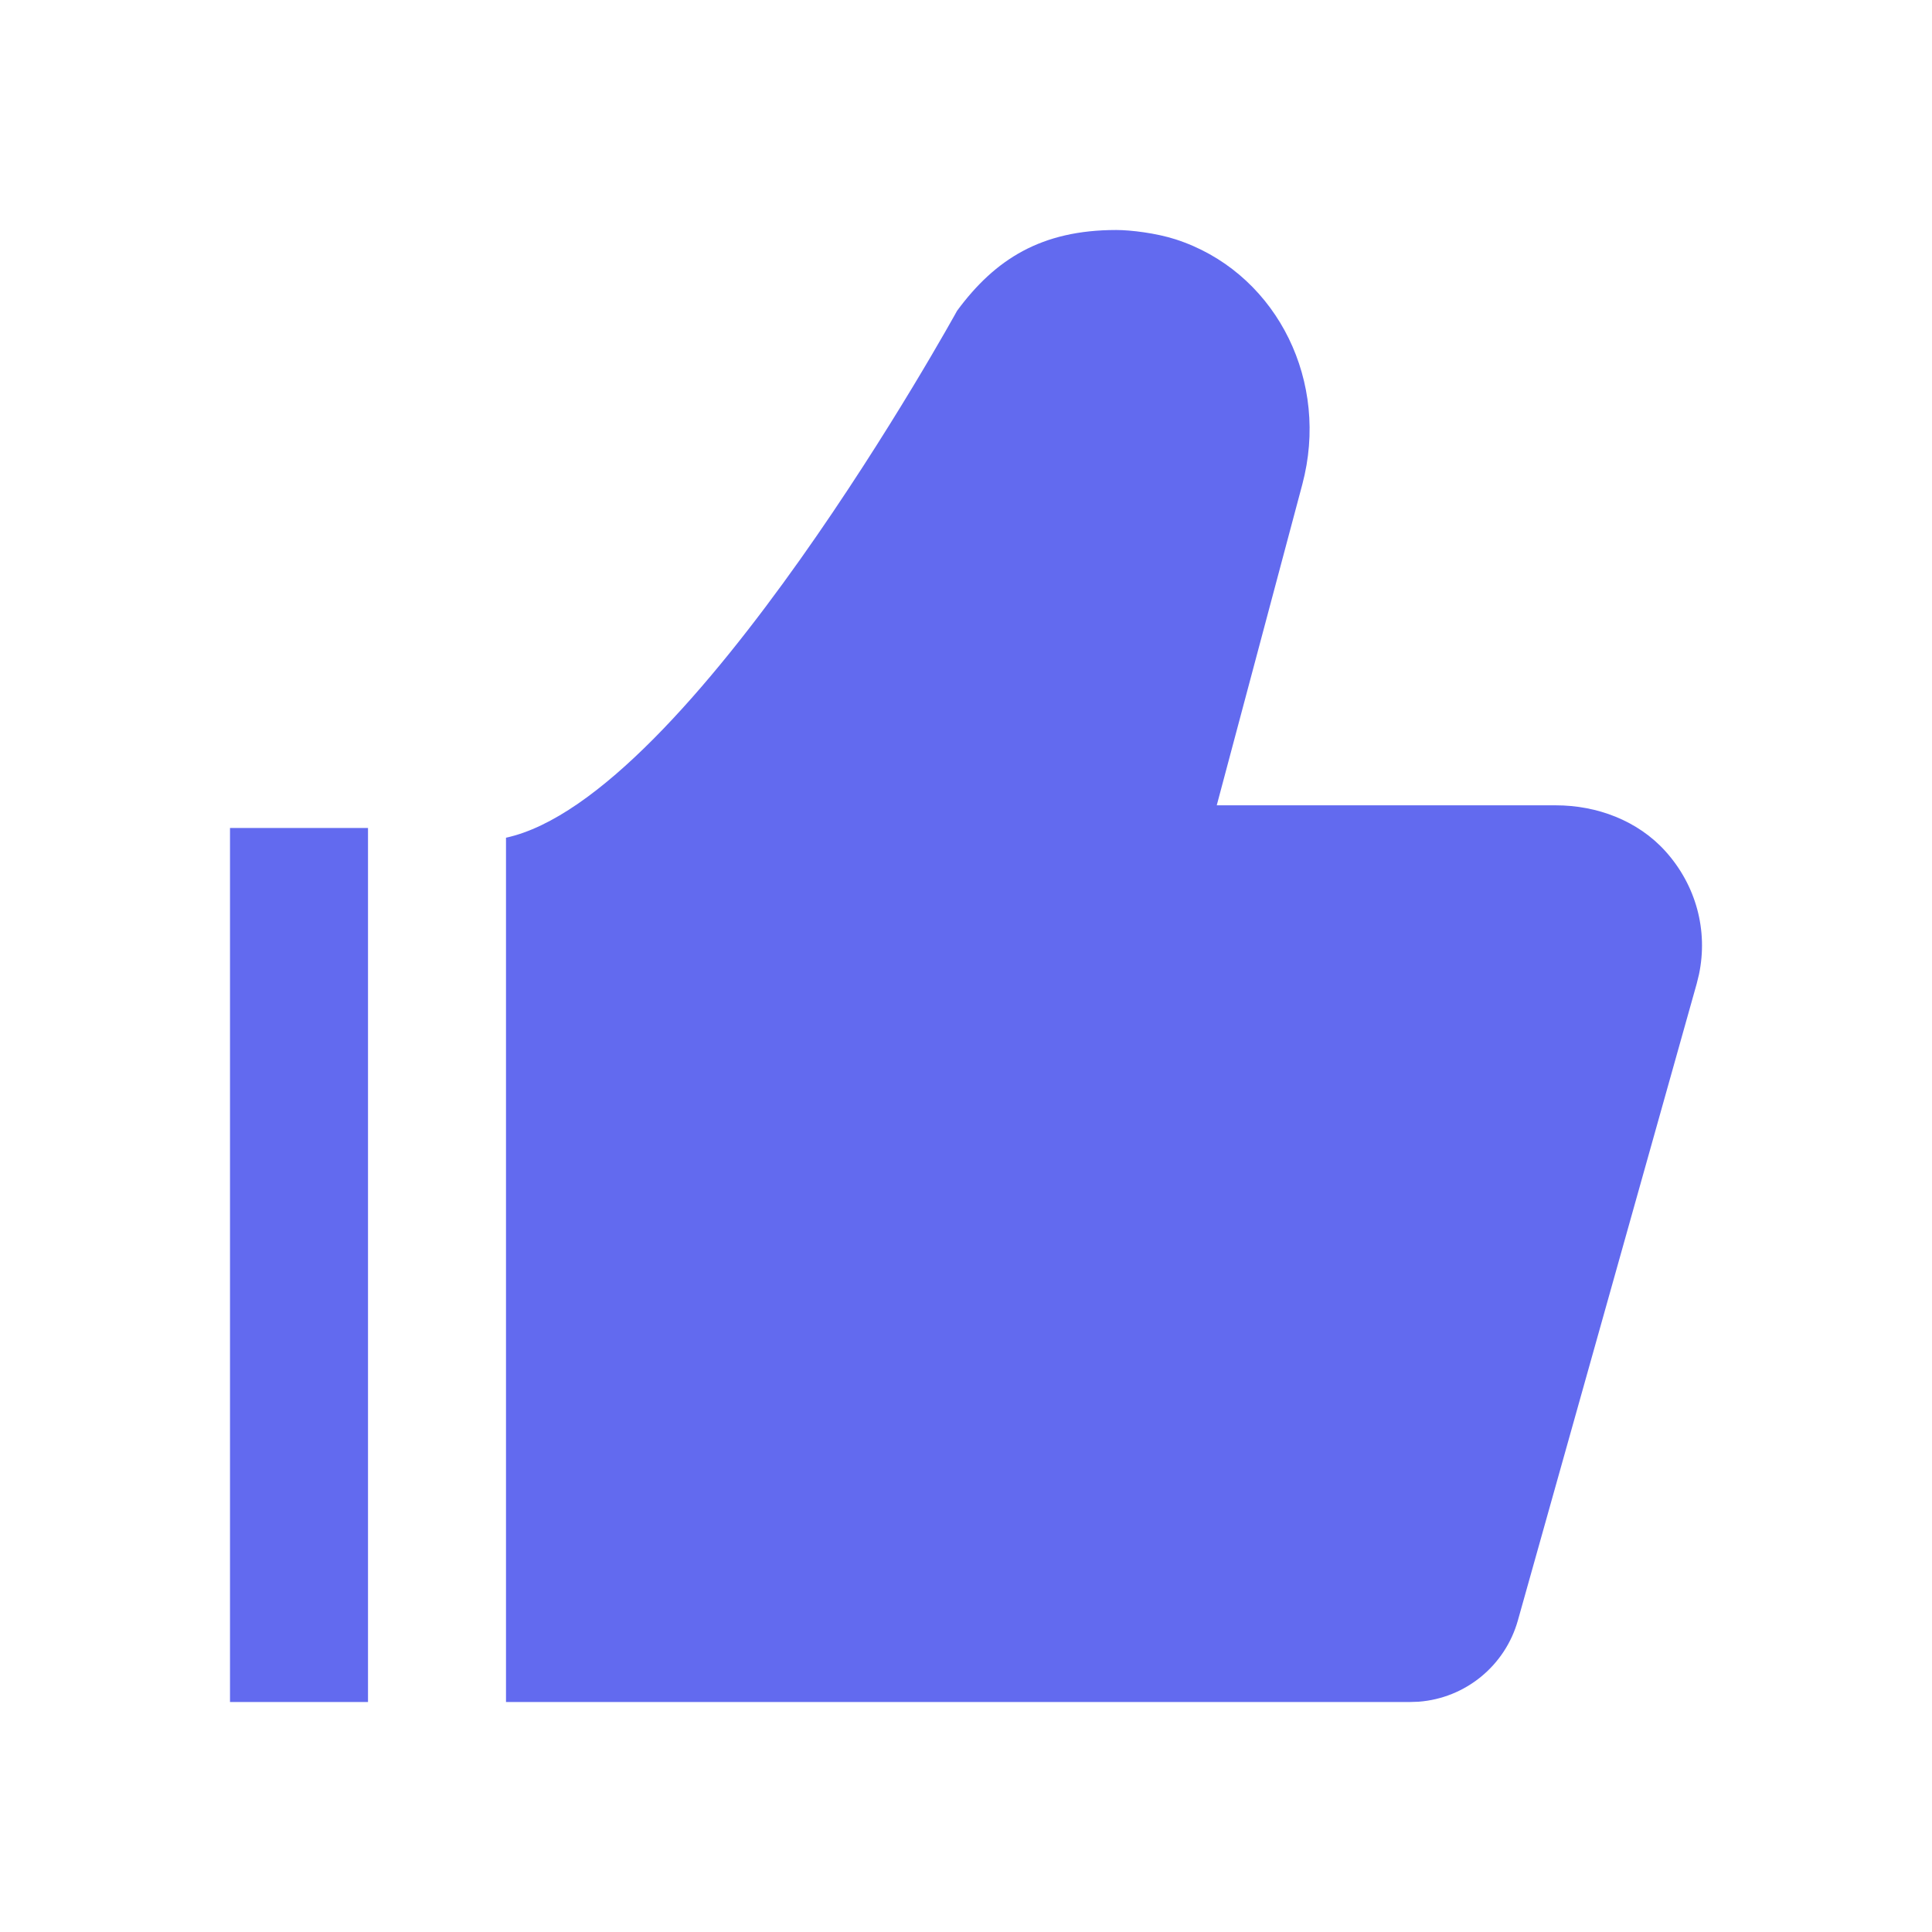
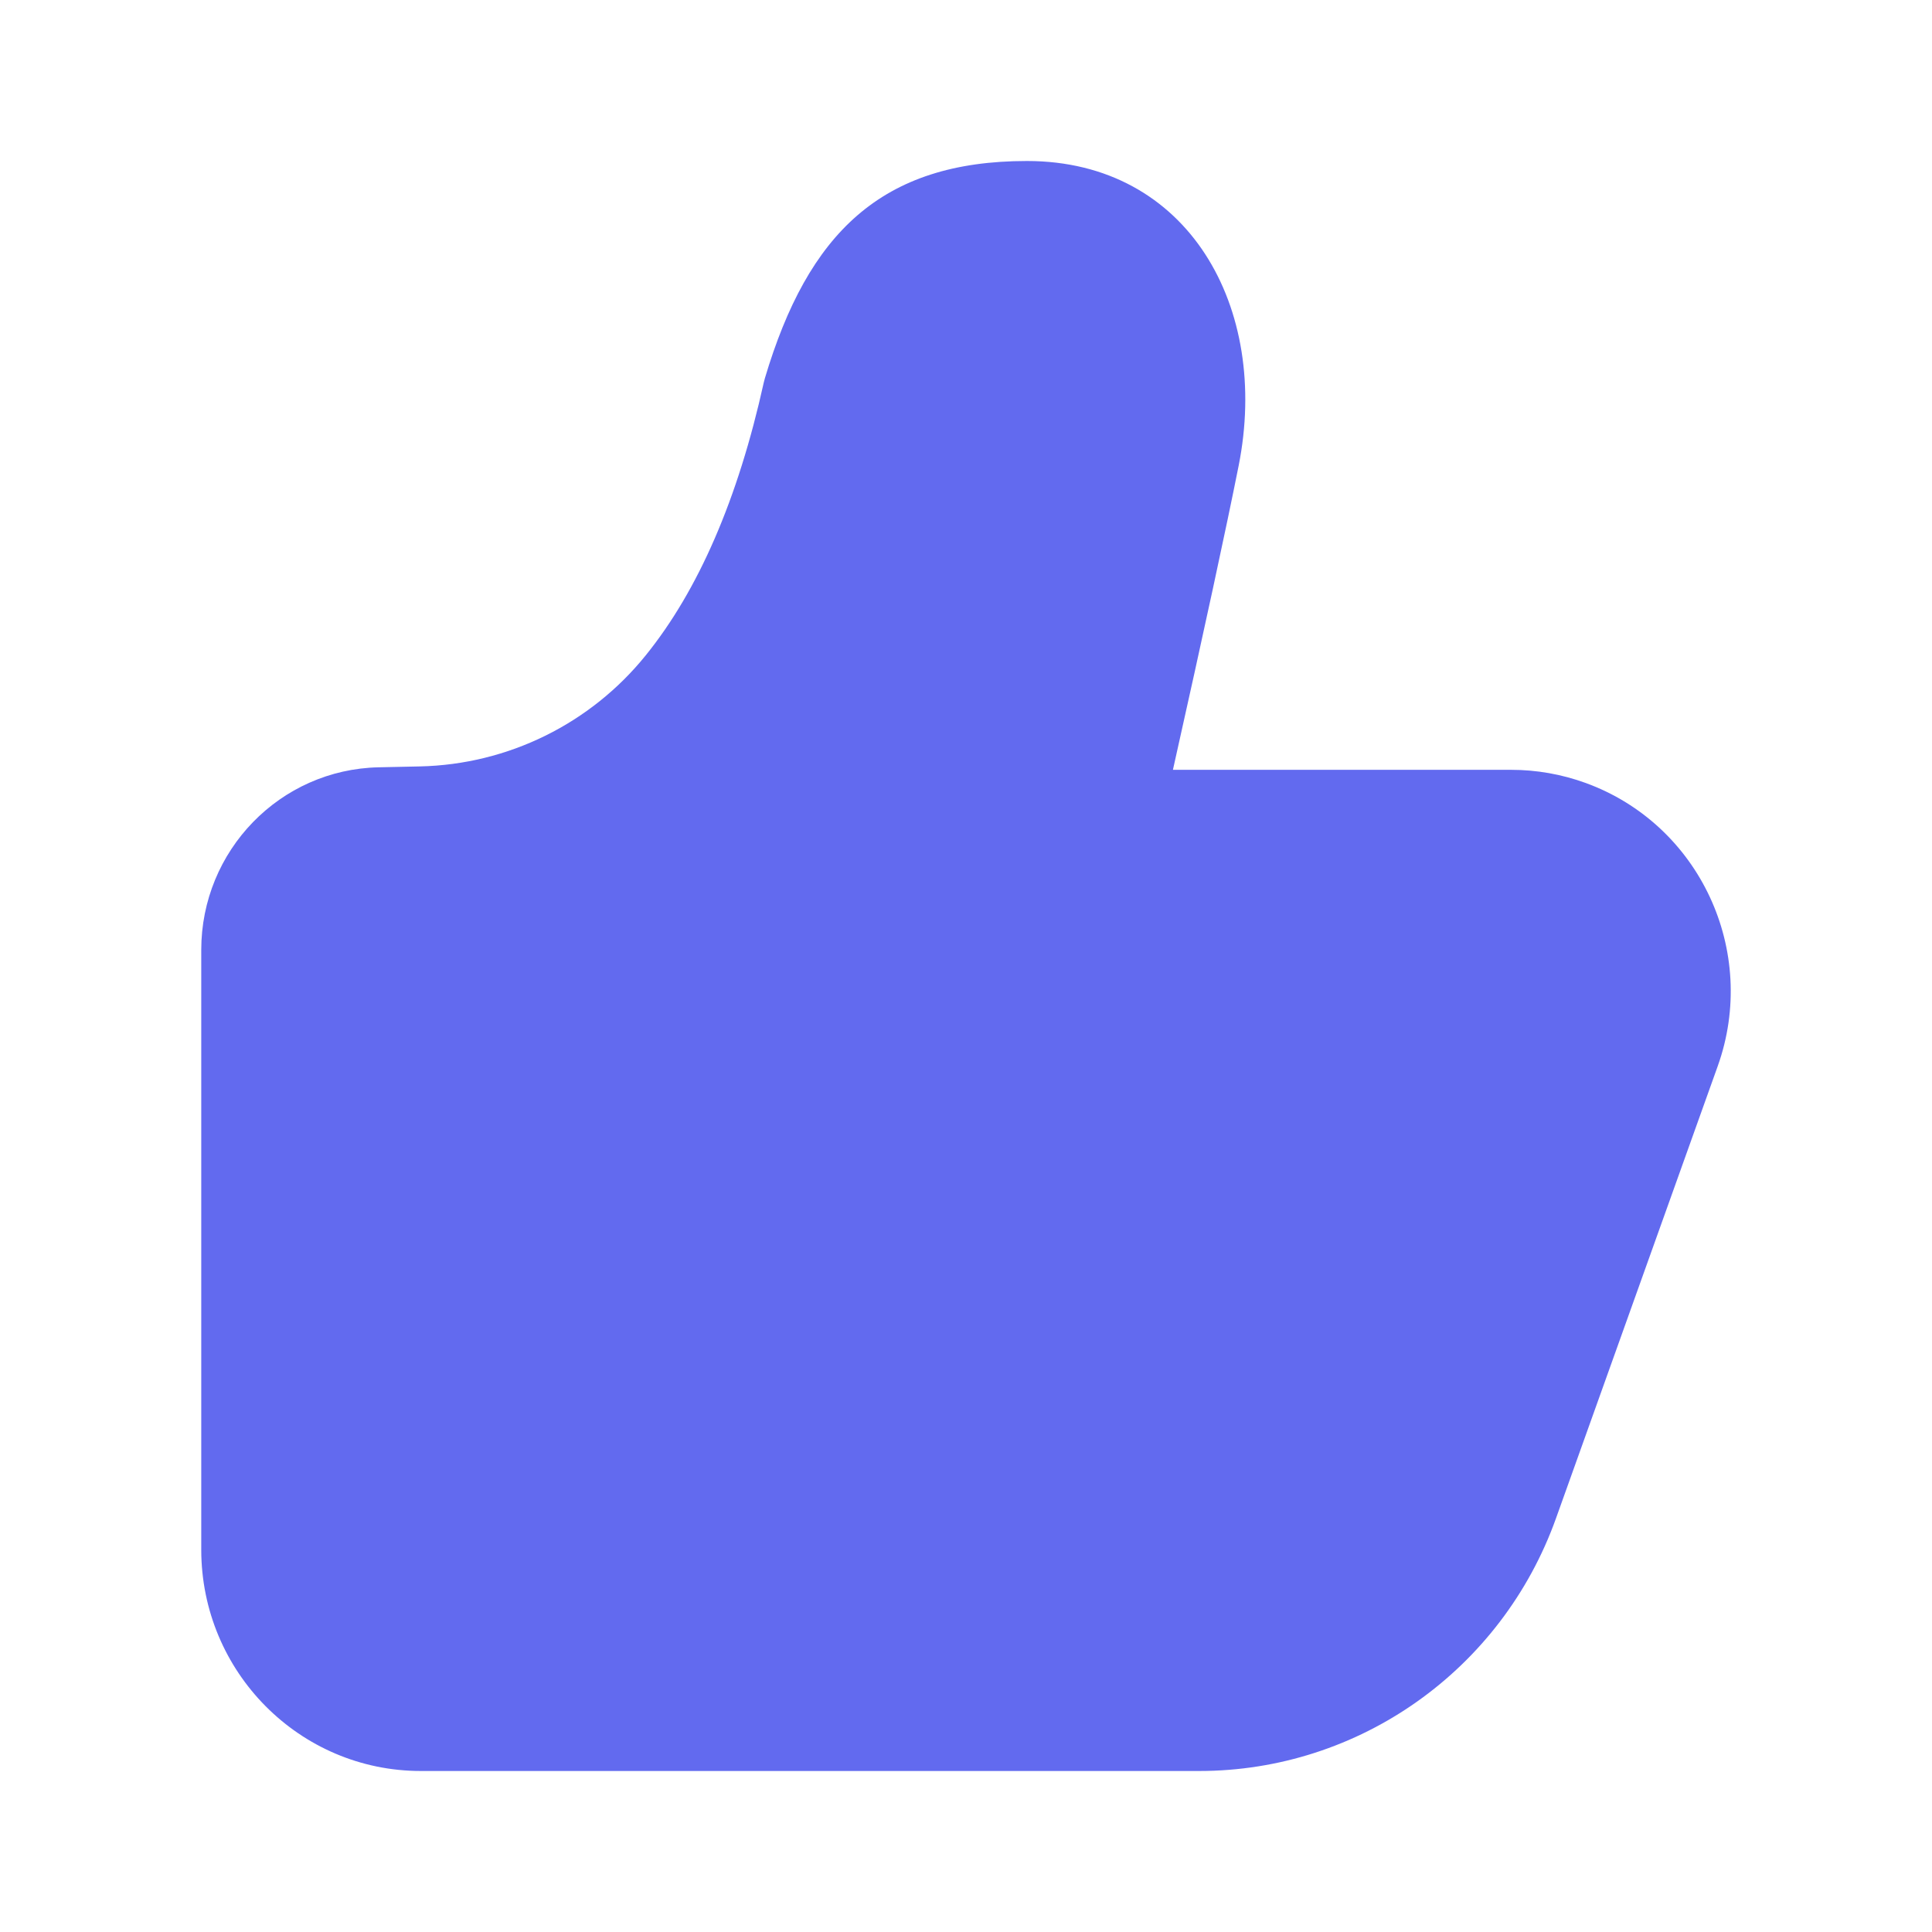
- <svg xmlns="http://www.w3.org/2000/svg" t="1687314923166" class="icon" viewBox="0 0 1024 1024" version="1.1" p-id="7986" width="32" height="32">
-   <path d="M591.628 121.905c7.68 0 21.187 1.634 31.525 4.974 50.907 16.506 80.213 70.583 68.34 124.709l-1.219 5.071-45.373 170.179h179.736c21.821 0 43.398 8.094 58.027 24.283 16.335 18.091 22.699 42.033 17.847 65.268l-1.219 4.974-94.769 337.432a59.294 59.294 0 0 1-52.663 43.154l-4.389 0.146H268.19V444.002c97.085-21.016 239.08-279.284 239.08-279.284C527.458 137.338 551.936 121.905 591.628 121.905zM121.905 438.857h73.143v463.238H121.905z" p-id="7987" fill="#626aef" />
+ <svg xmlns="http://www.w3.org/2000/svg" t="1687750918381" class="icon" viewBox="0 0 1024 1024" version="1.1" p-id="3037" width="32" height="32">
+   <path d="M621.675 408.021c16.619-74.24 28.224-127.936 34.837-161.195C673.152 163.093 629.941 85.333 544.299 85.333c-77.227 0-116.011 38.379-138.88 115.093l-0.587 2.24c-13.728 62.059-34.72 110.165-62.507 144.587a158.261 158.261 0 0 1-119.733 58.965l-21.909 0.469C148.437 407.808 106.667 450.816 106.667 503.499V821.333c0 64.8 52.107 117.333 116.395 117.333h412.523c84.736 0 160.373-53.568 189.12-133.92l85.696-239.584c21.803-60.96-9.536-128.203-70.005-150.187a115.552 115.552 0 0 0-39.488-6.955H621.675z" fill="#626aef" p-id="3038" />
</svg>
